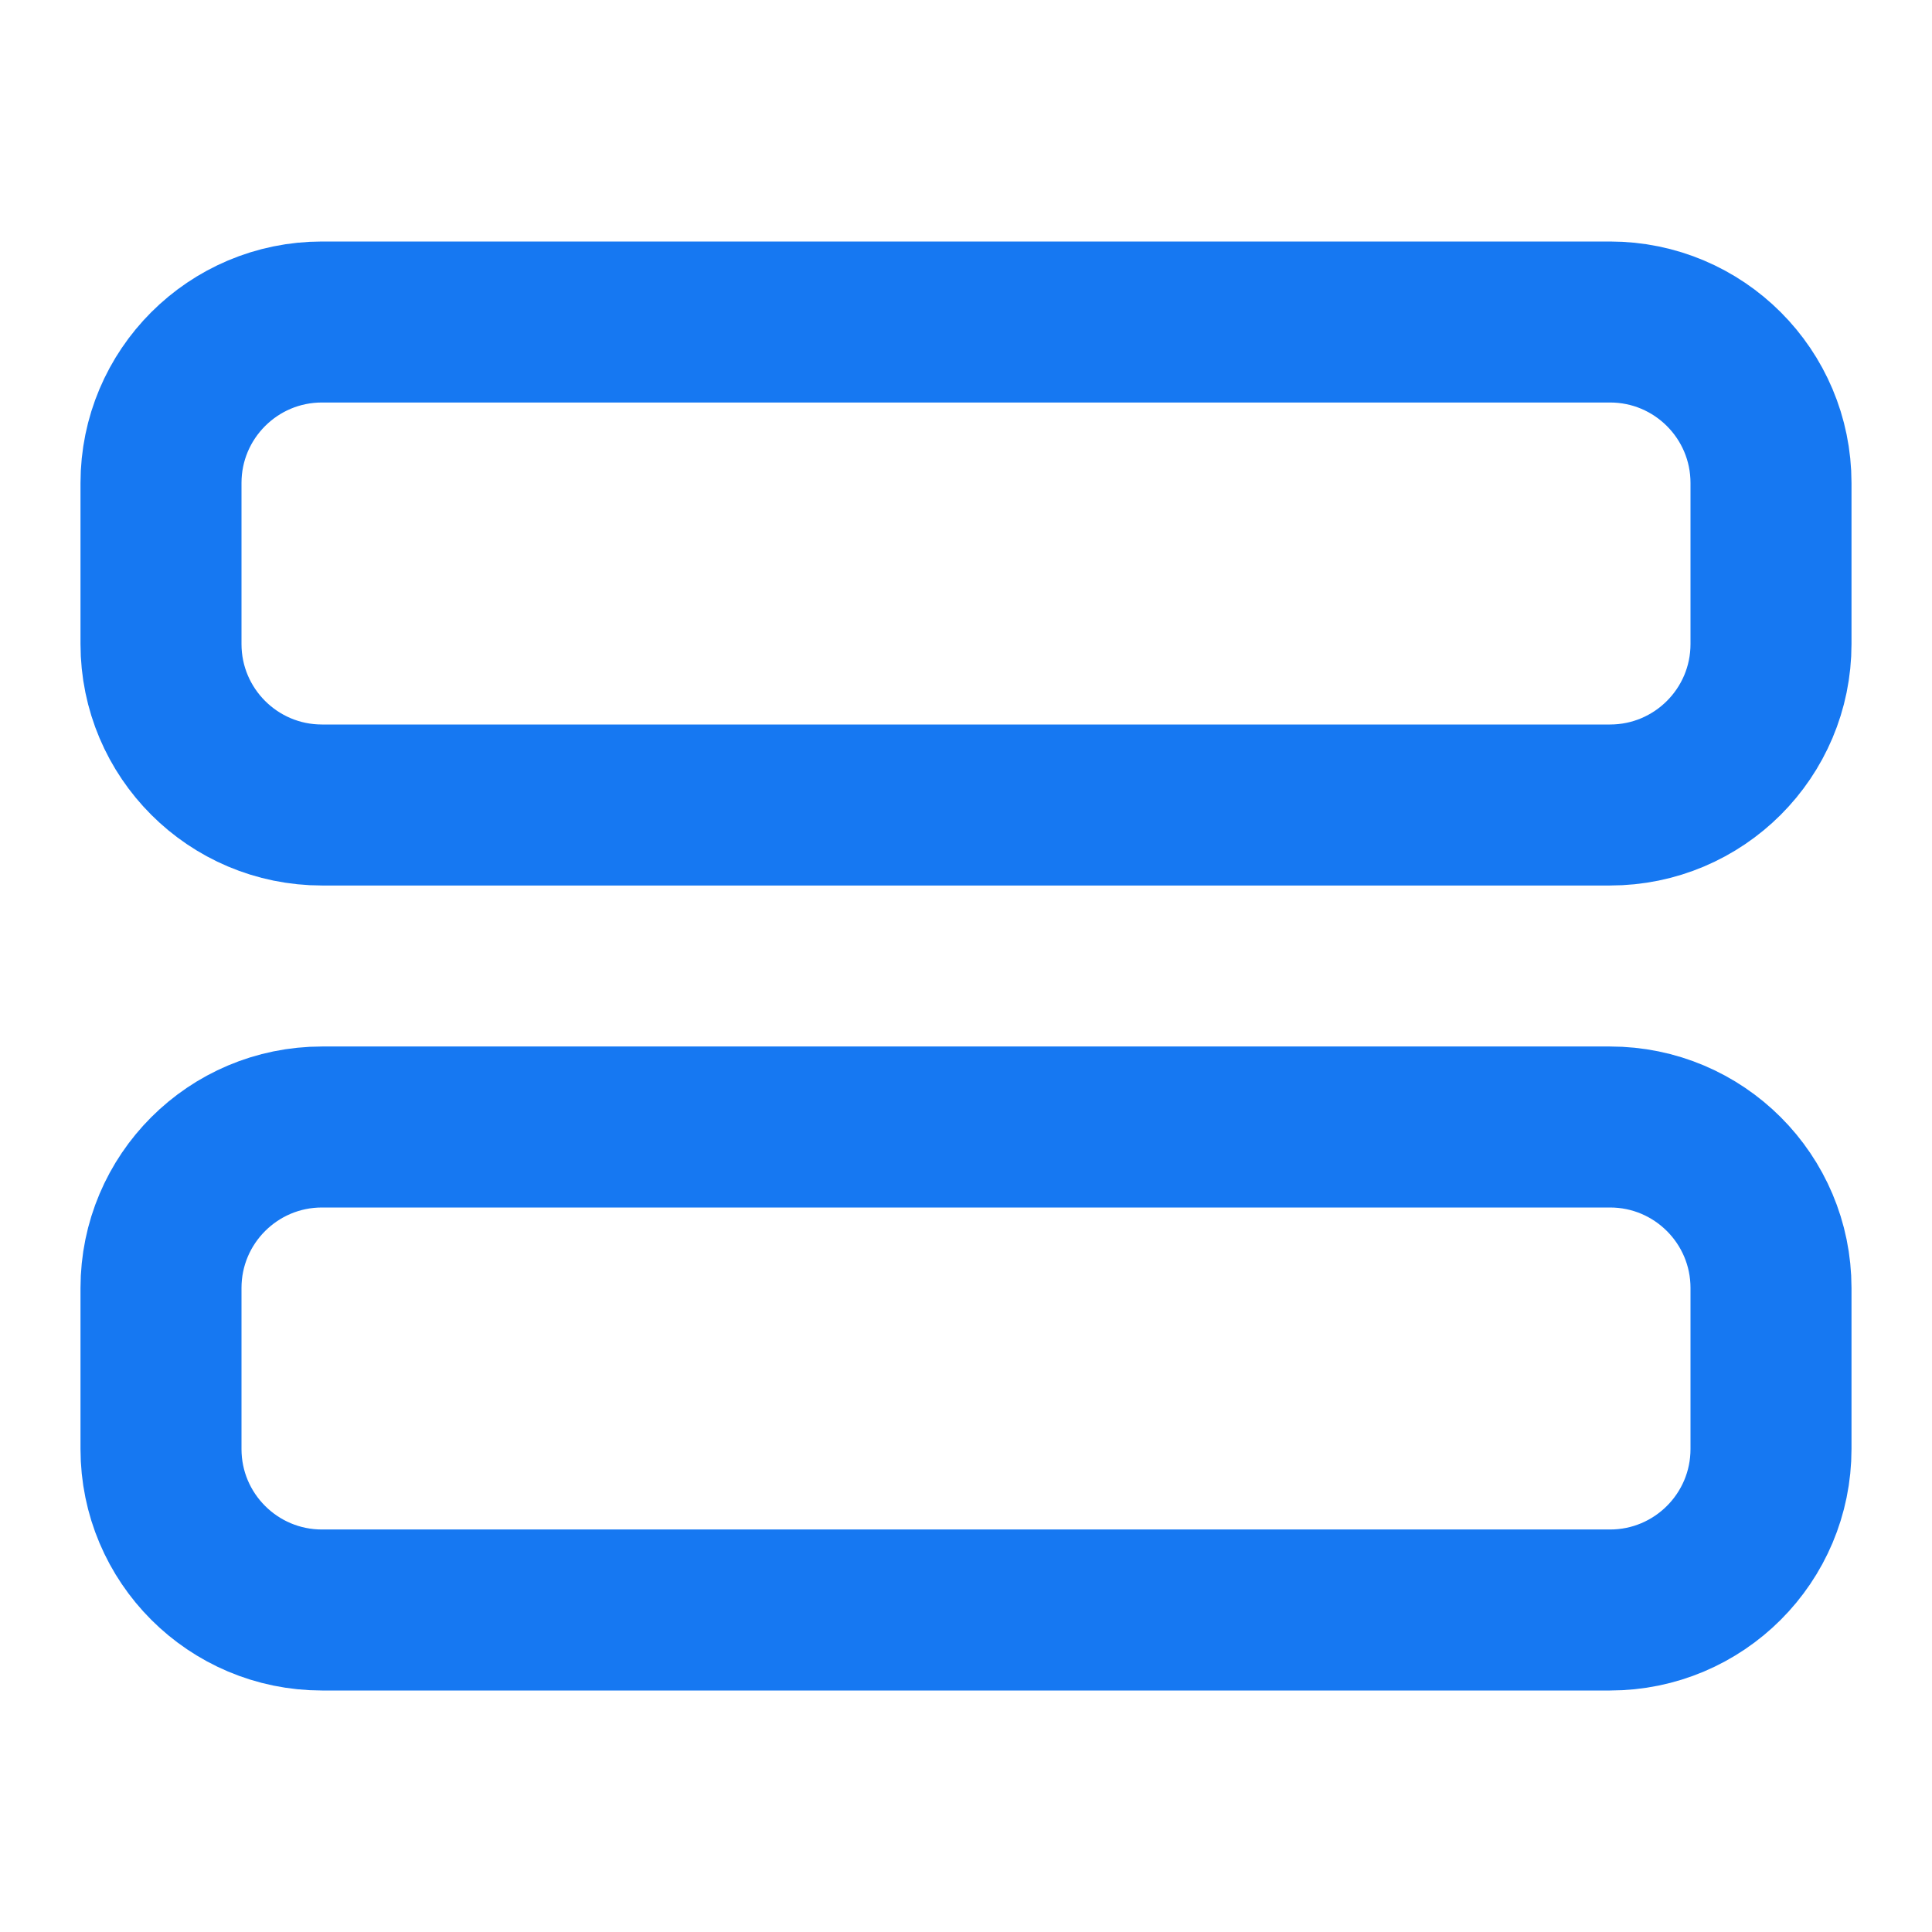
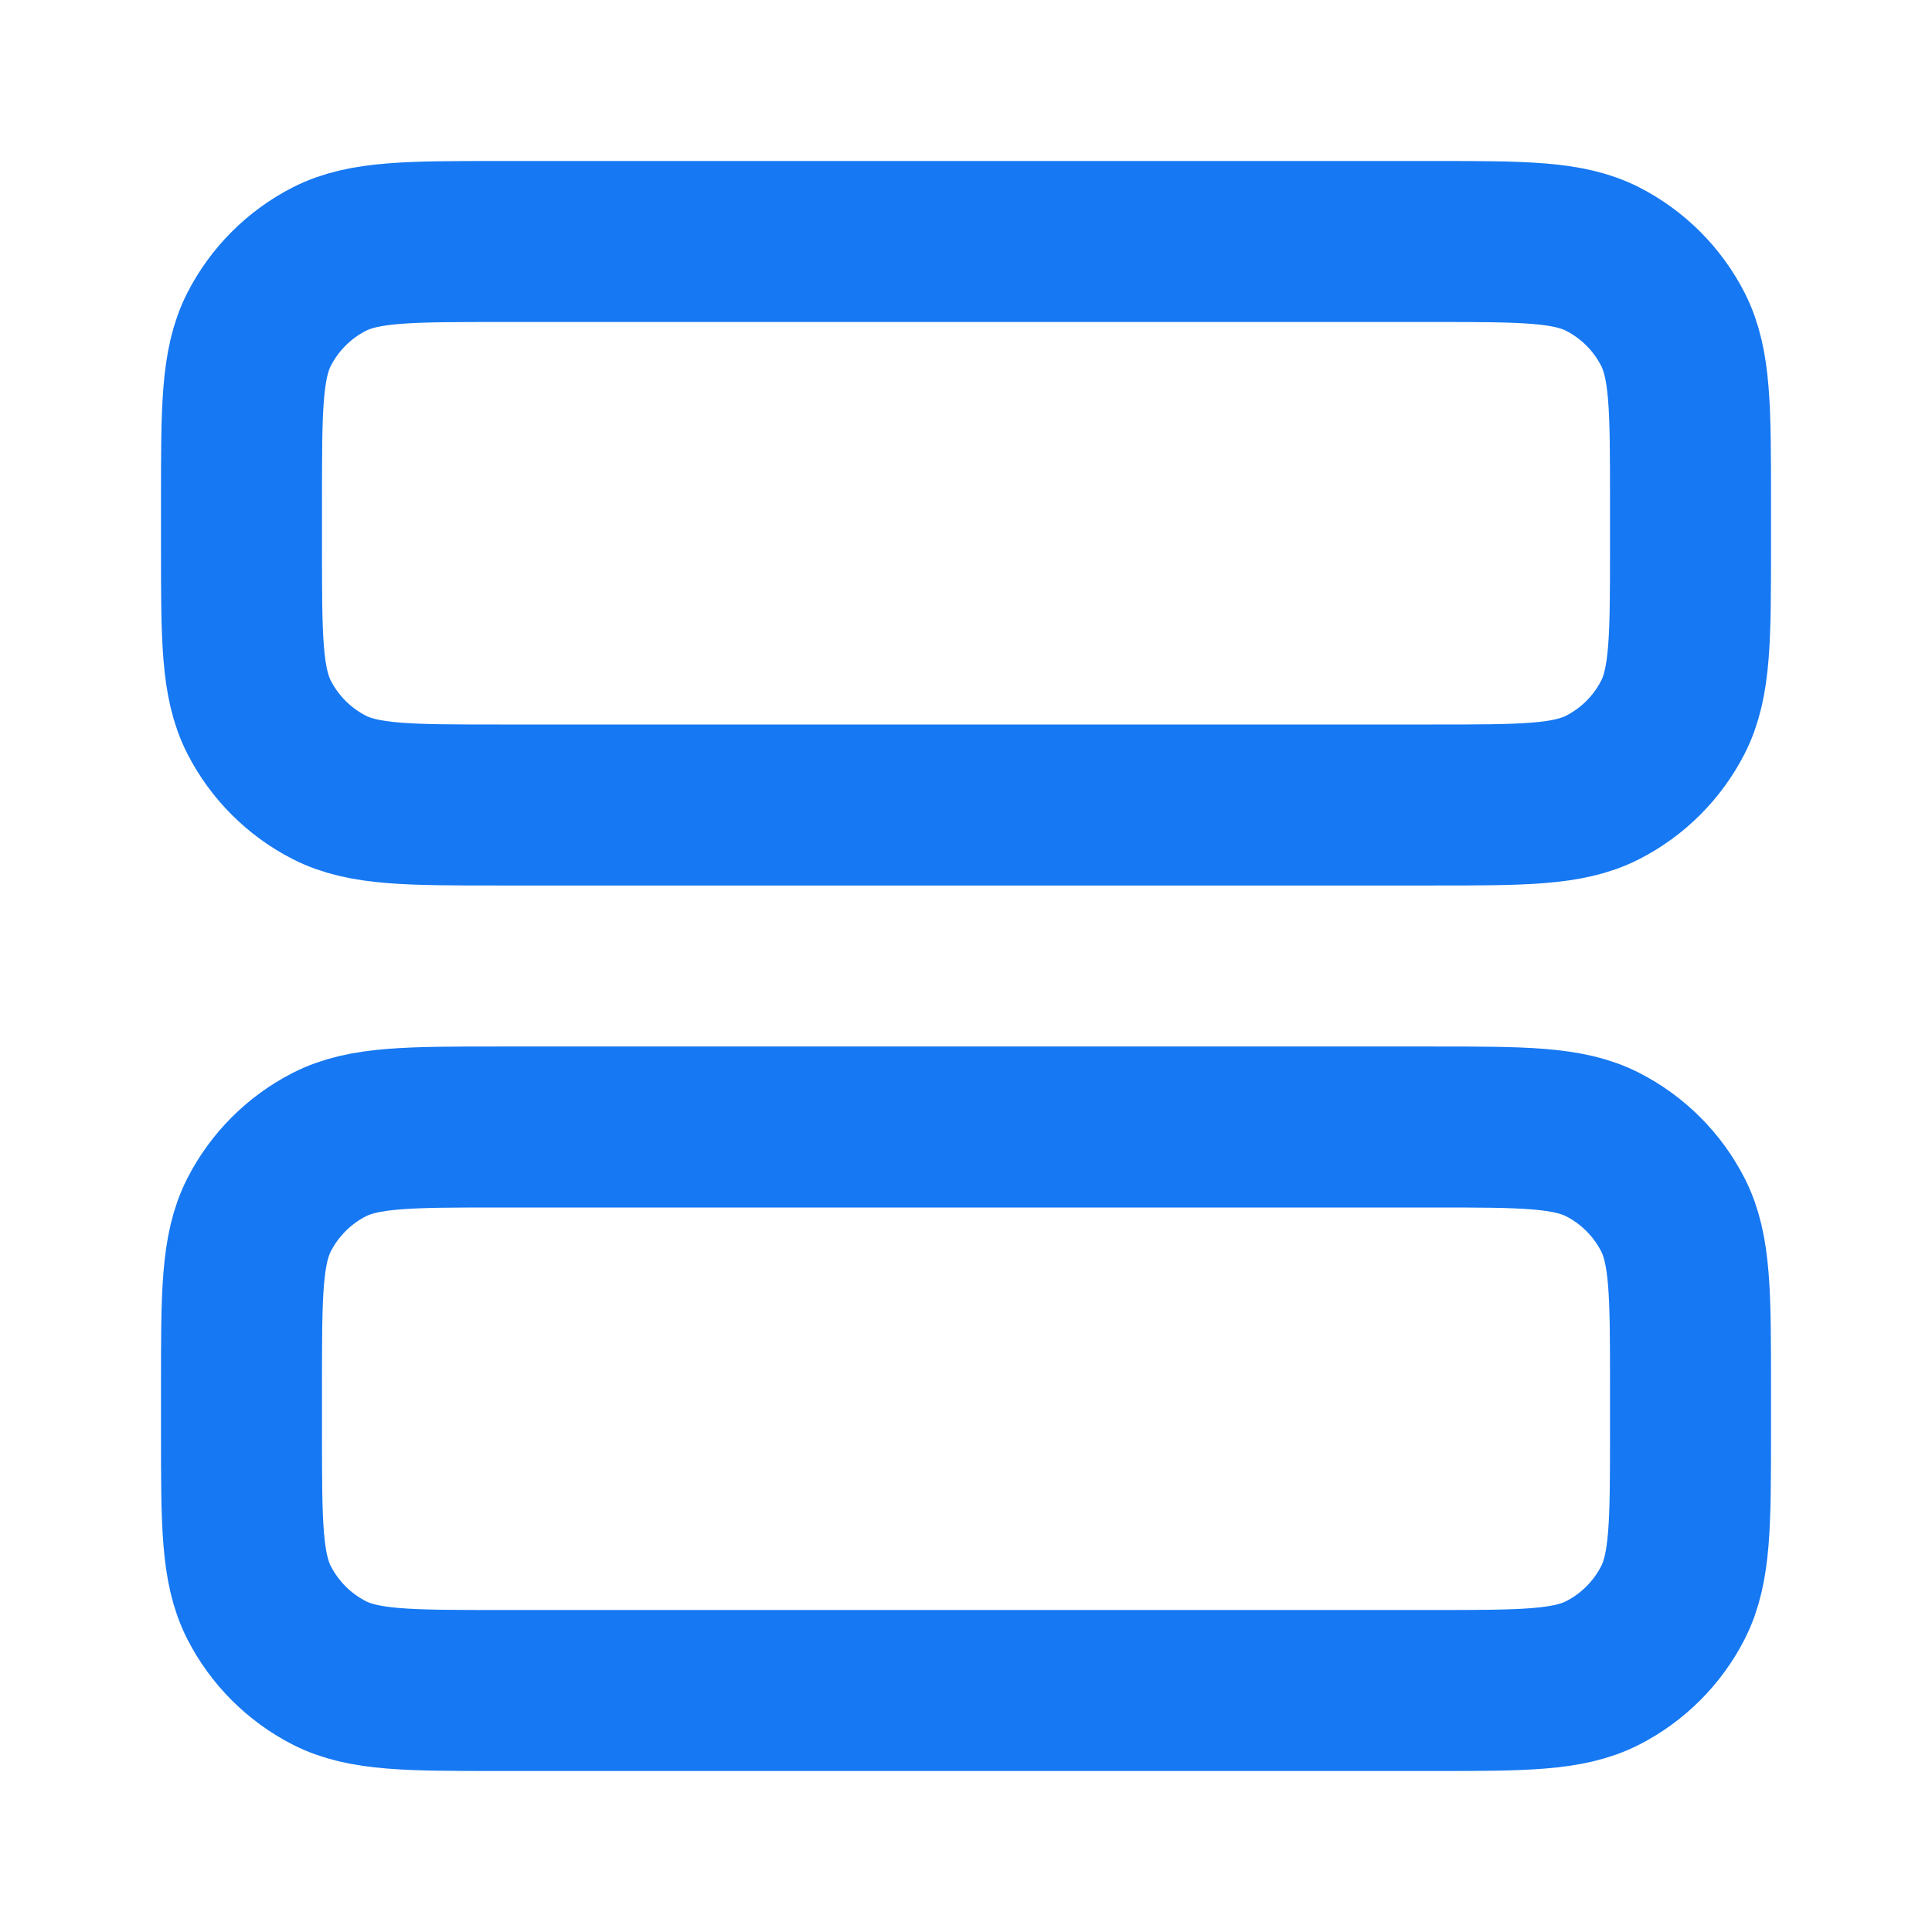
- <svg xmlns="http://www.w3.org/2000/svg" width="24" height="24" viewBox="0 0 24 24" fill="none" stroke="#1678f2" stroke-width="2" stroke-linecap="round" stroke-linejoin="round" class="lucide lucide-stretch-horizontal">
-   <rect width="20" height="6" x="2" y="4" rx="2" />
-   <rect width="20" height="6" x="2" y="14" rx="2" />
+ <svg xmlns="http://www.w3.org/2000/svg" width="24" height="24" viewBox="0 0 24 24" fill="none">
+   <path d="M17.8 10C18.92 10 19.48 10 19.908 9.782C20.284 9.59 20.59 9.284 20.782 8.908C21 8.48 21 7.92 21 6.8V6.2C21 5.08 21 4.52 20.782 4.092C20.59 3.716 20.284 3.41 19.908 3.218C19.48 3 18.92 3 17.8 3L6.2 3C5.08 3 4.52 3 4.092 3.218C3.716 3.41 3.41 3.716 3.218 4.092C3 4.52 3 5.08 3 6.2L3 6.8C3 7.92 3 8.48 3.218 8.908C3.41 9.284 3.716 9.59 4.092 9.782C4.52 10 5.08 10 6.2 10L17.8 10Z" stroke="#1678f2" stroke-width="2" stroke-linecap="round" stroke-linejoin="round" />
+   <path d="M17.8 21C18.92 21 19.48 21 19.908 20.782C20.284 20.59 20.59 20.284 20.782 19.908C21 19.48 21 18.92 21 17.8V17.2C21 16.08 21 15.52 20.782 15.092C20.59 14.716 20.284 14.41 19.908 14.218C19.48 14 18.92 14 17.8 14L6.2 14C5.08 14 4.52 14 4.092 14.218C3.716 14.41 3.41 14.716 3.218 15.092C3 15.52 3 16.08 3 17.2L3 17.8C3 18.92 3 19.48 3.218 19.908C3.41 20.284 3.716 20.59 4.092 20.782C4.52 21 5.08 21 6.2 21H17.8Z" stroke="#1678f2" stroke-width="2" stroke-linecap="round" stroke-linejoin="round" />
</svg>
